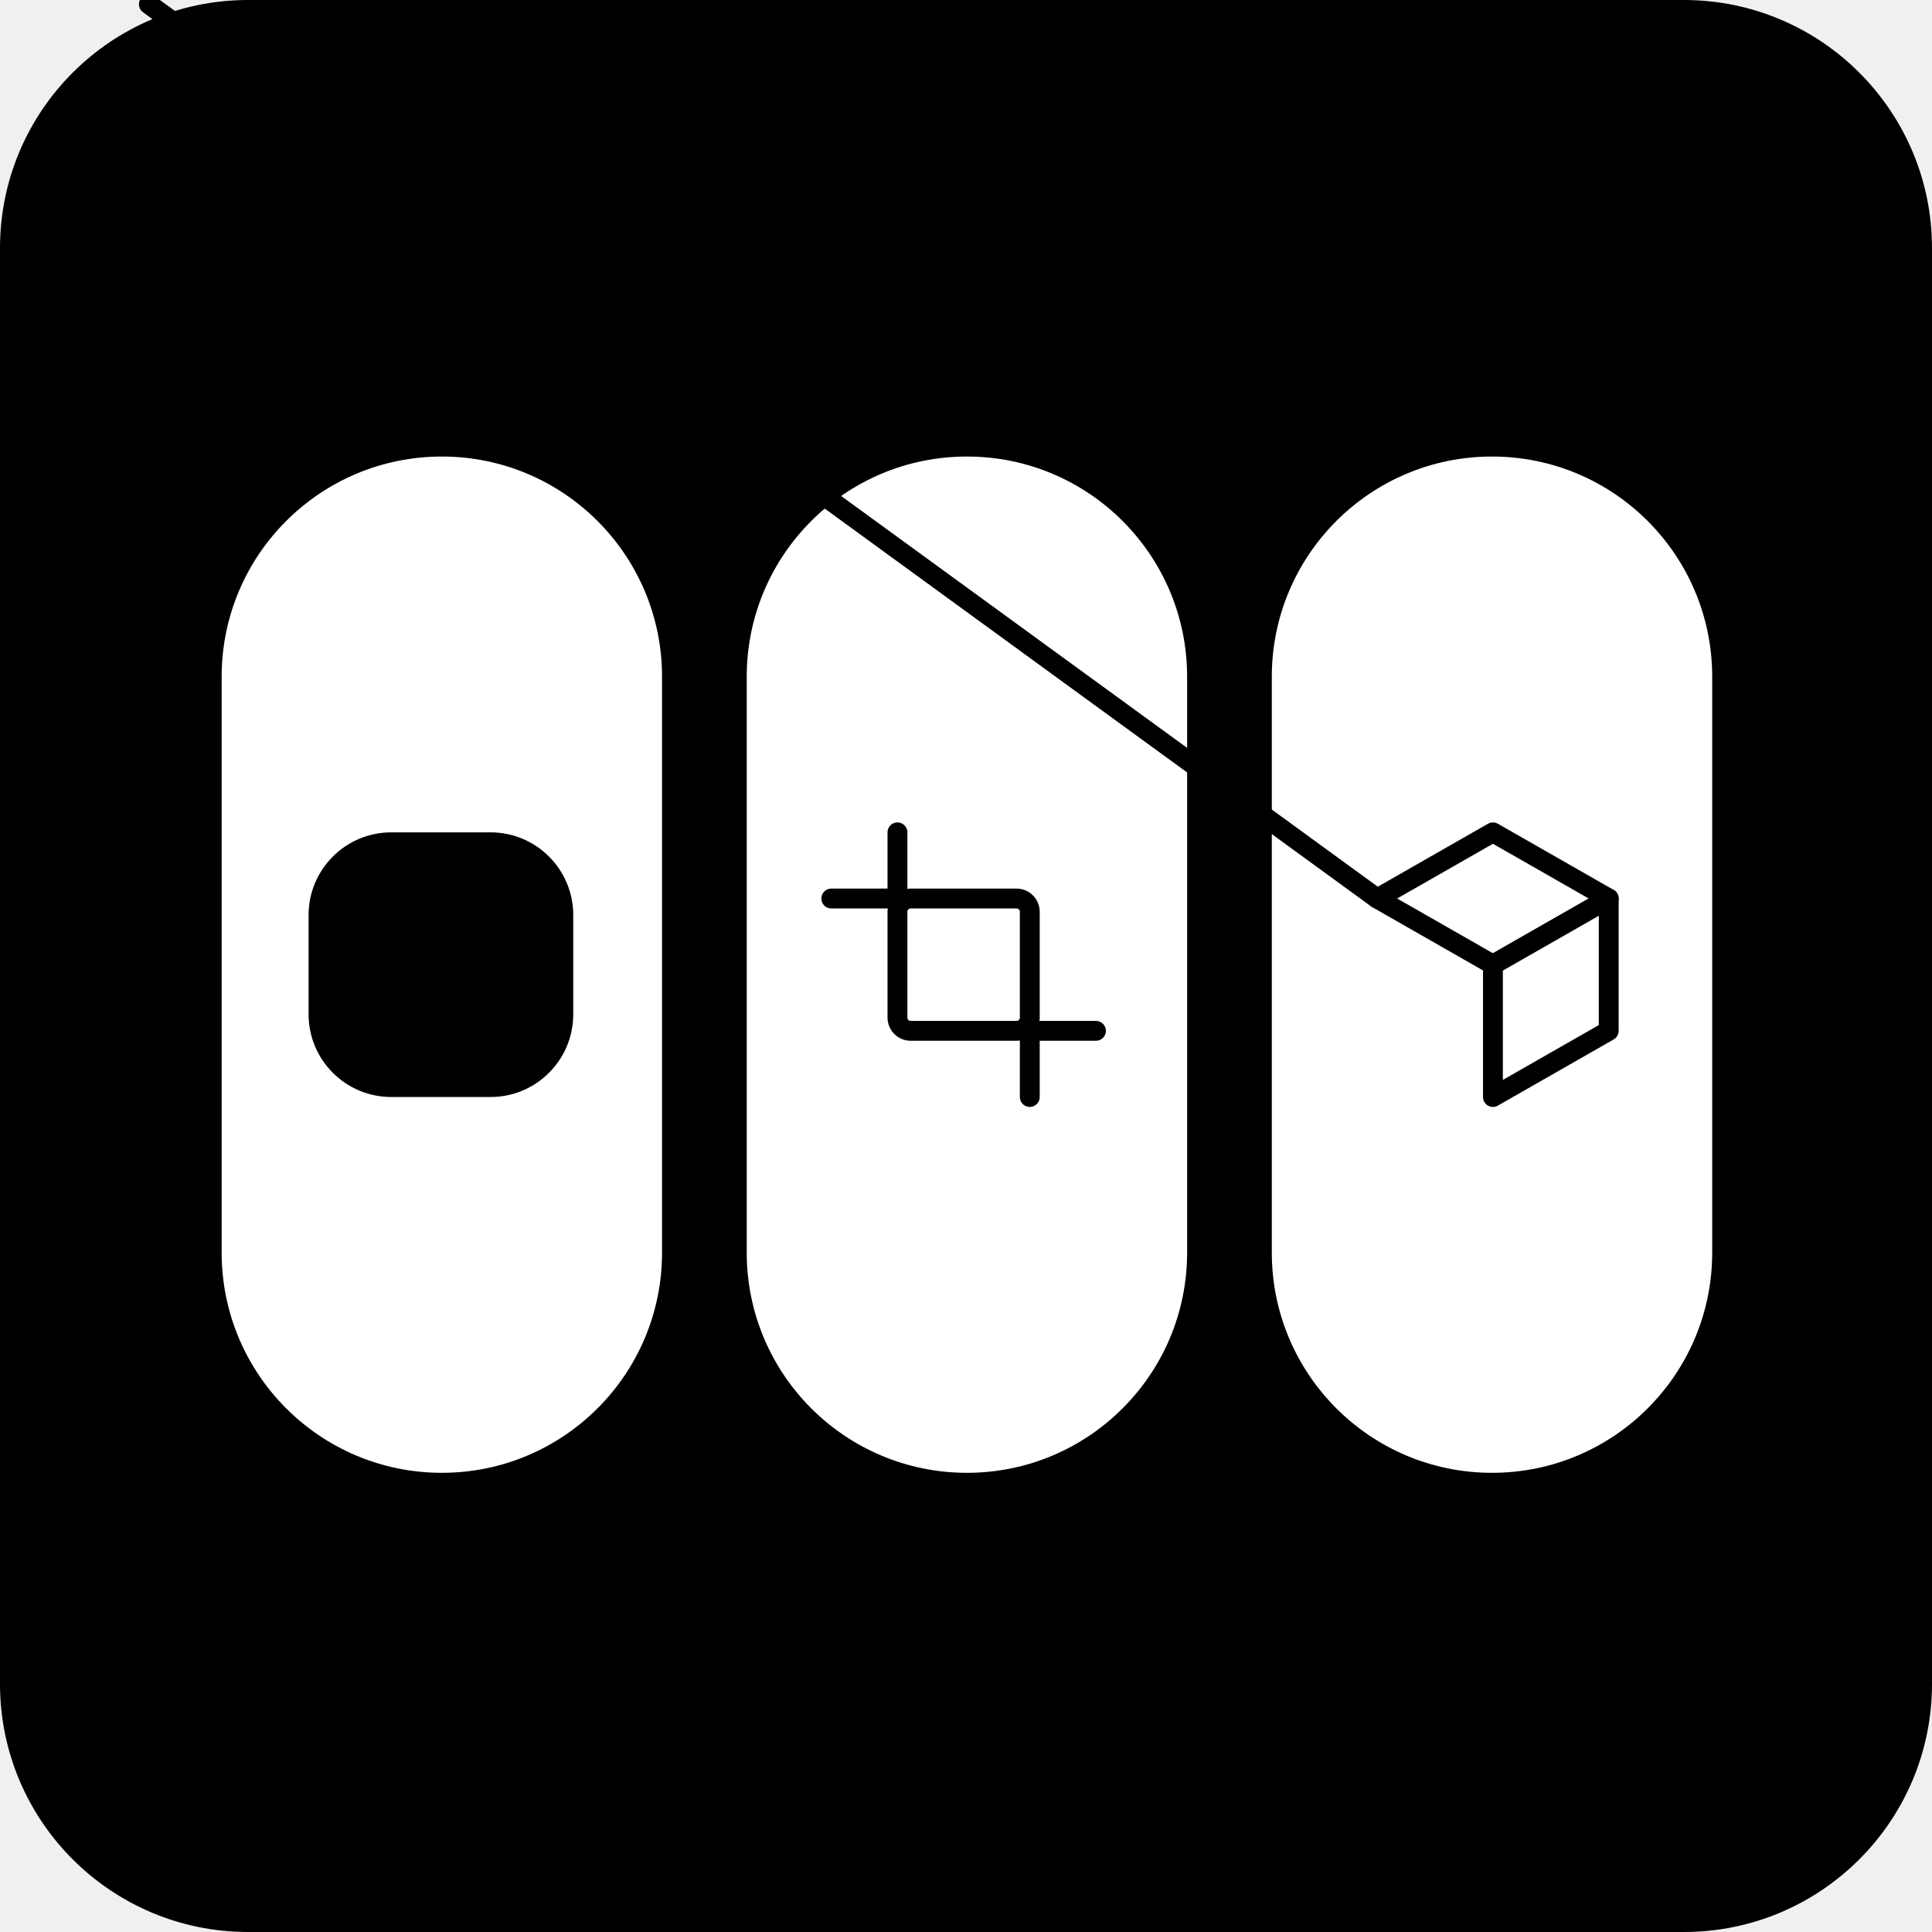
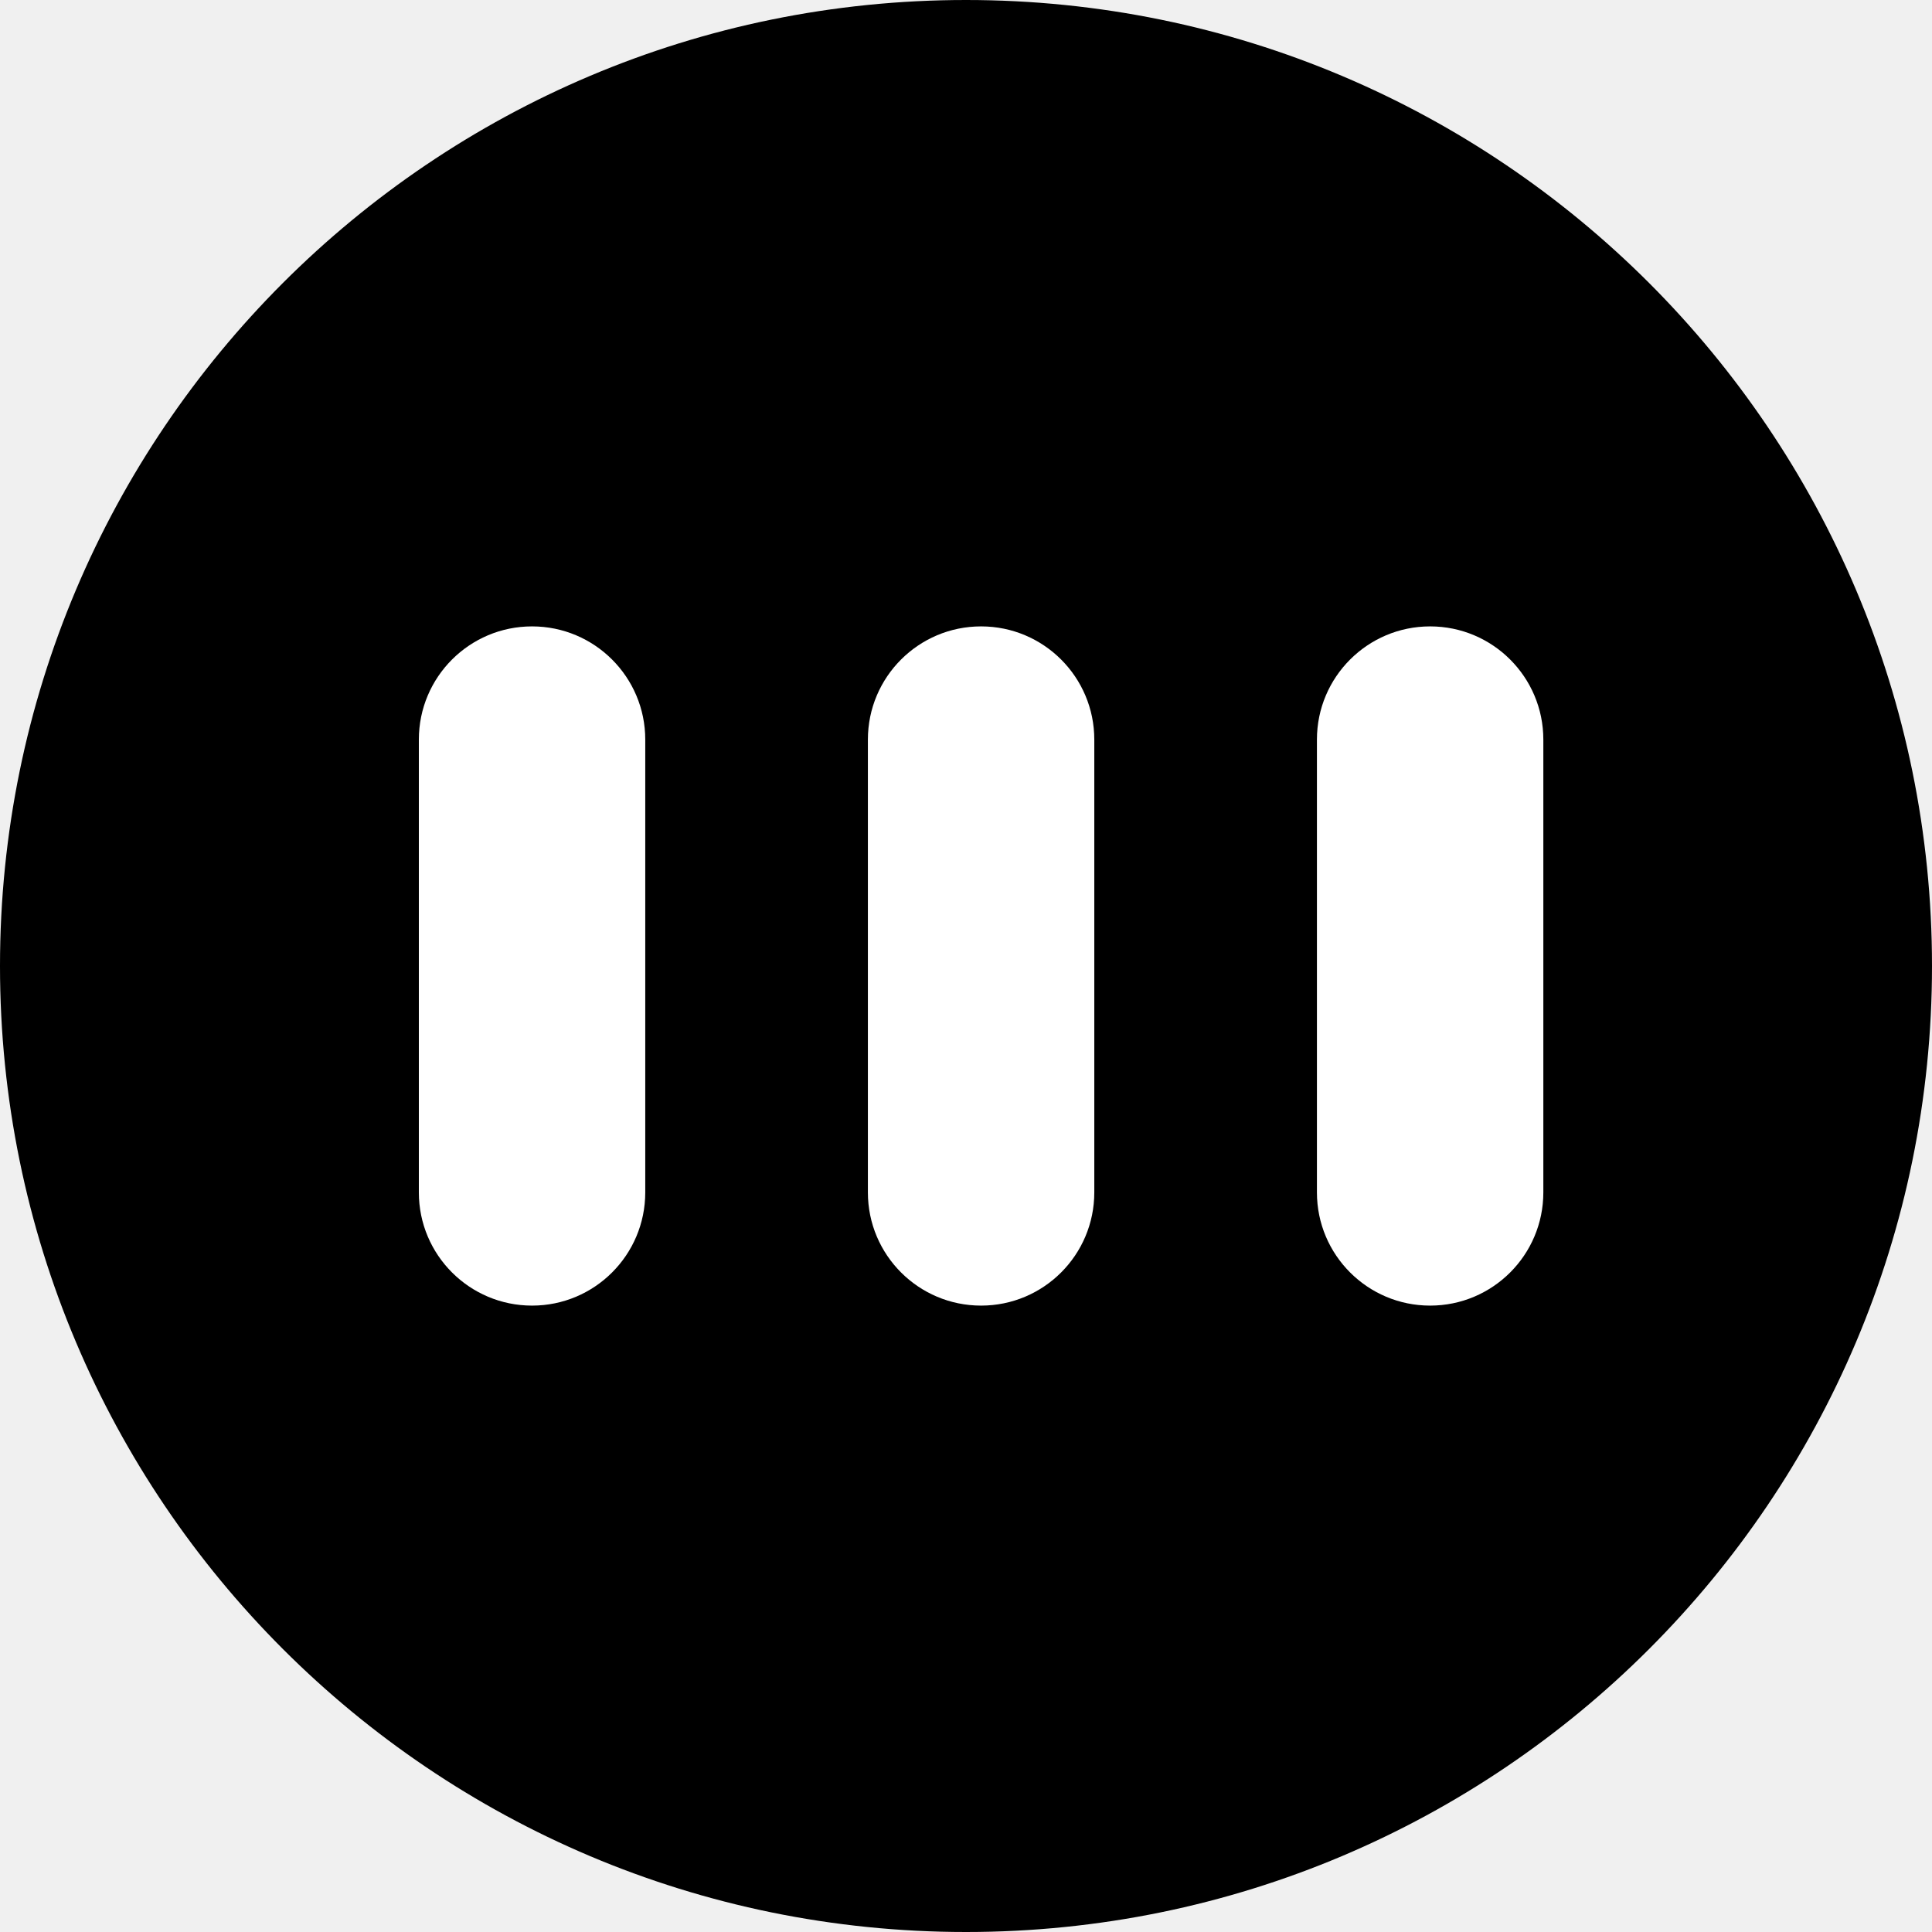
- <svg xmlns="http://www.w3.org/2000/svg" width="584" height="584" viewBox="0 0 584 584" fill="none">
-   <rect width="584" height="584" rx="75" fill="black" />
-   <path d="M200.12 204.56C200.12 167.8 170.32 138 133.56 138C96.8 138 67 167.8 67 204.56V378.64C67 415.4 96.8 445.2 133.56 445.2C170.32 445.2 200.12 415.4 200.12 378.64V204.56Z" fill="white" />
-   <path d="M358.84 204.56C358.84 167.8 329.04 138 292.28 138C255.52 138 225.72 167.8 225.72 204.56V378.64C225.72 415.4 255.52 445.2 292.28 445.2C329.04 445.2 358.84 415.4 358.84 378.64V204.56Z" fill="white" />
-   <path d="M517.56 204.56C517.56 167.8 487.76 138 451 138C414.24 138 384.44 167.8 384.44 204.56V378.64C384.44 415.4 414.24 445.2 451 445.2C487.76 445.2 517.56 415.4 517.56 378.64V204.56Z" fill="white" />
-   <path d="M307.28 271.6H275.28C273.071 271.6 271.28 273.39 271.28 275.6V307.6C271.28 309.809 273.071 311.6 275.28 311.6H307.28C309.489 311.6 311.28 309.809 311.28 307.6V275.6C311.28 273.39 309.489 271.6 307.28 271.6Z" stroke="black" stroke-width="6" stroke-linecap="round" />
-   <path d="M271.28 271.6V251.6" stroke="black" stroke-width="6" stroke-linecap="round" />
-   <path d="M271.28 271.6H251.28" stroke="black" stroke-width="6" stroke-linecap="round" />
-   <path d="M311.28 311.6V331.6" stroke="black" stroke-width="6" stroke-linecap="round" />
-   <path d="M311.28 311.6H331.28" stroke="black" stroke-width="6" stroke-linecap="round" />
-   <path d="M451.28 251.6L486.28 271.6L451.28 291.6L416.28 271.6L451.28 251.6Z" stroke="black" stroke-width="6" stroke-linecap="round" stroke-linejoin="round" />
-   <path d="M416.28 271.6L45   1.28 291.6V331.6L416.28 311.6V271.6Z" stroke="black" stroke-width="6" stroke-linecap="round" stroke-linejoin="round" />
-   <path d="M486.28 271.6L451.28 291.6V331.6L486.28 311.6V271.6Z" stroke="black" stroke-width="6" stroke-linecap="round" stroke-linejoin="round" />
-   <rect x="93.28" y="251.6" width="80" height="80" rx="25" fill="black" />
+ <svg xmlns="http://www.w3.org/2000/svg" width="512" height="512" viewBox="0 0 512 512" fill="none">
+   <rect width="512" height="512" rx="256" fill="black" />
+   <rect x="230" y="166" width="60" height="180" rx="30" fill="white" />
+   <rect x="111" y="166" width="60" height="180" rx="30" fill="white" />
+   <rect x="349" y="166" width="60" height="180" rx="30" fill="white" />
</svg>
